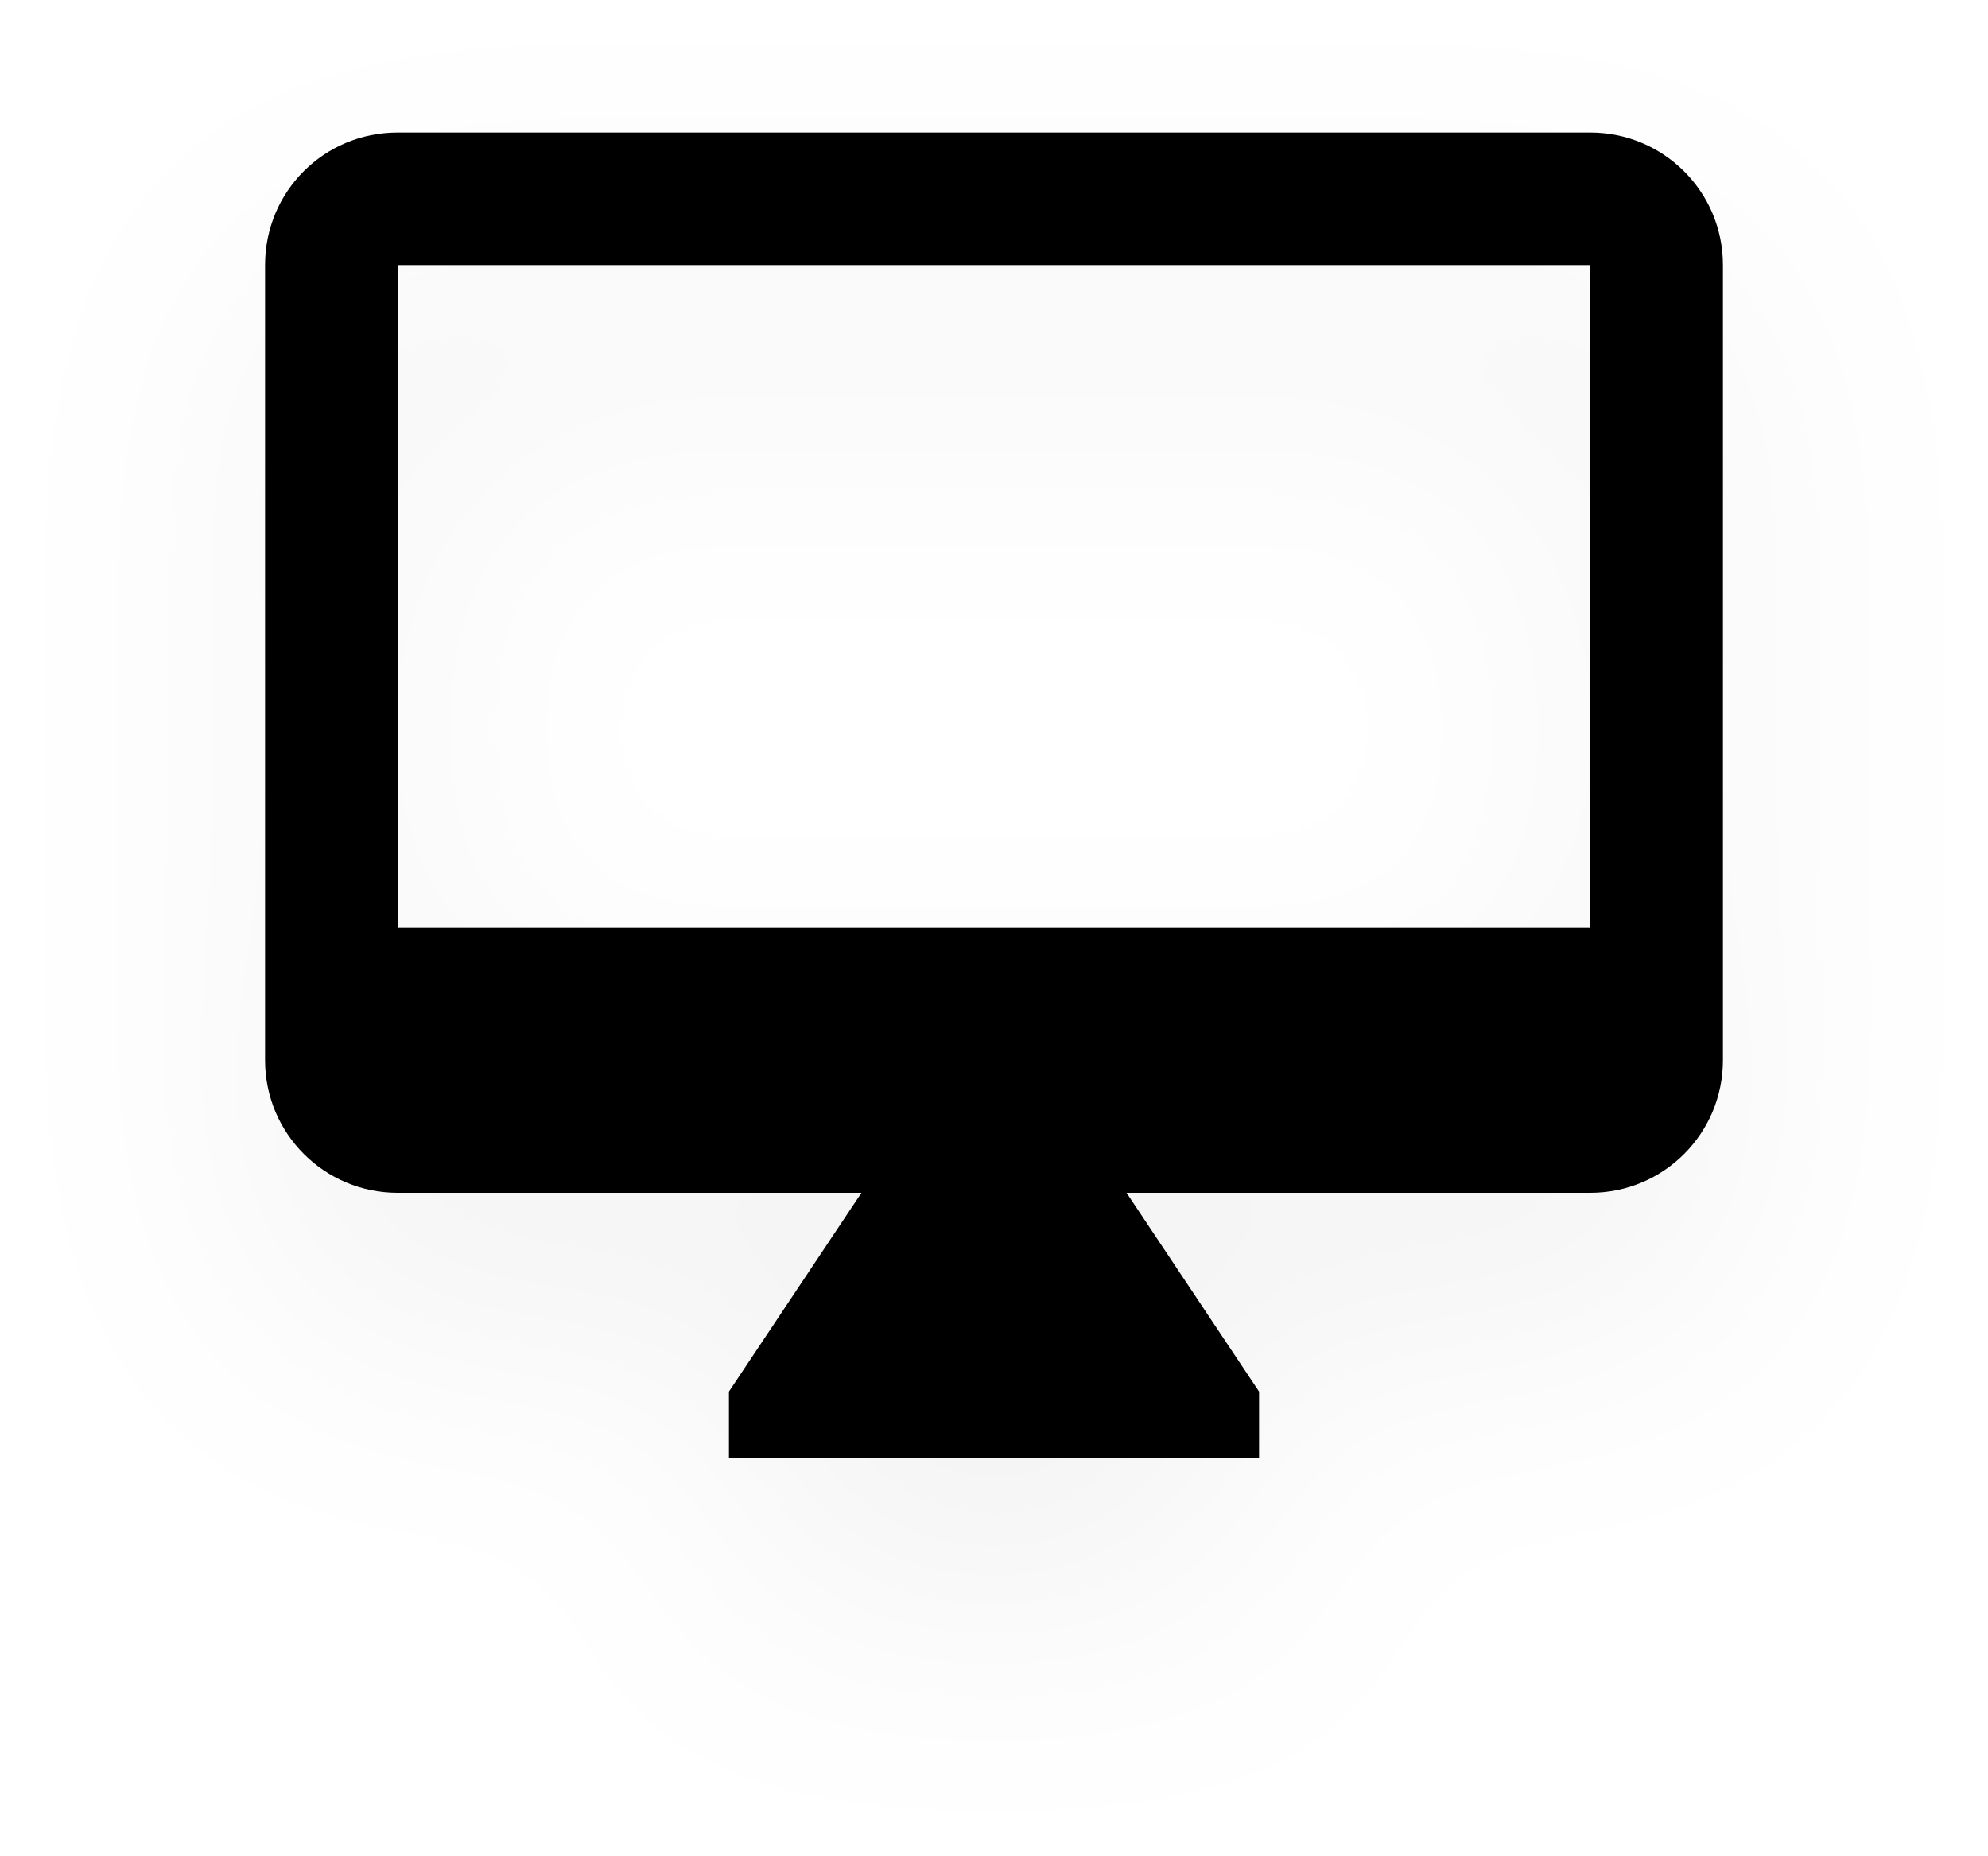
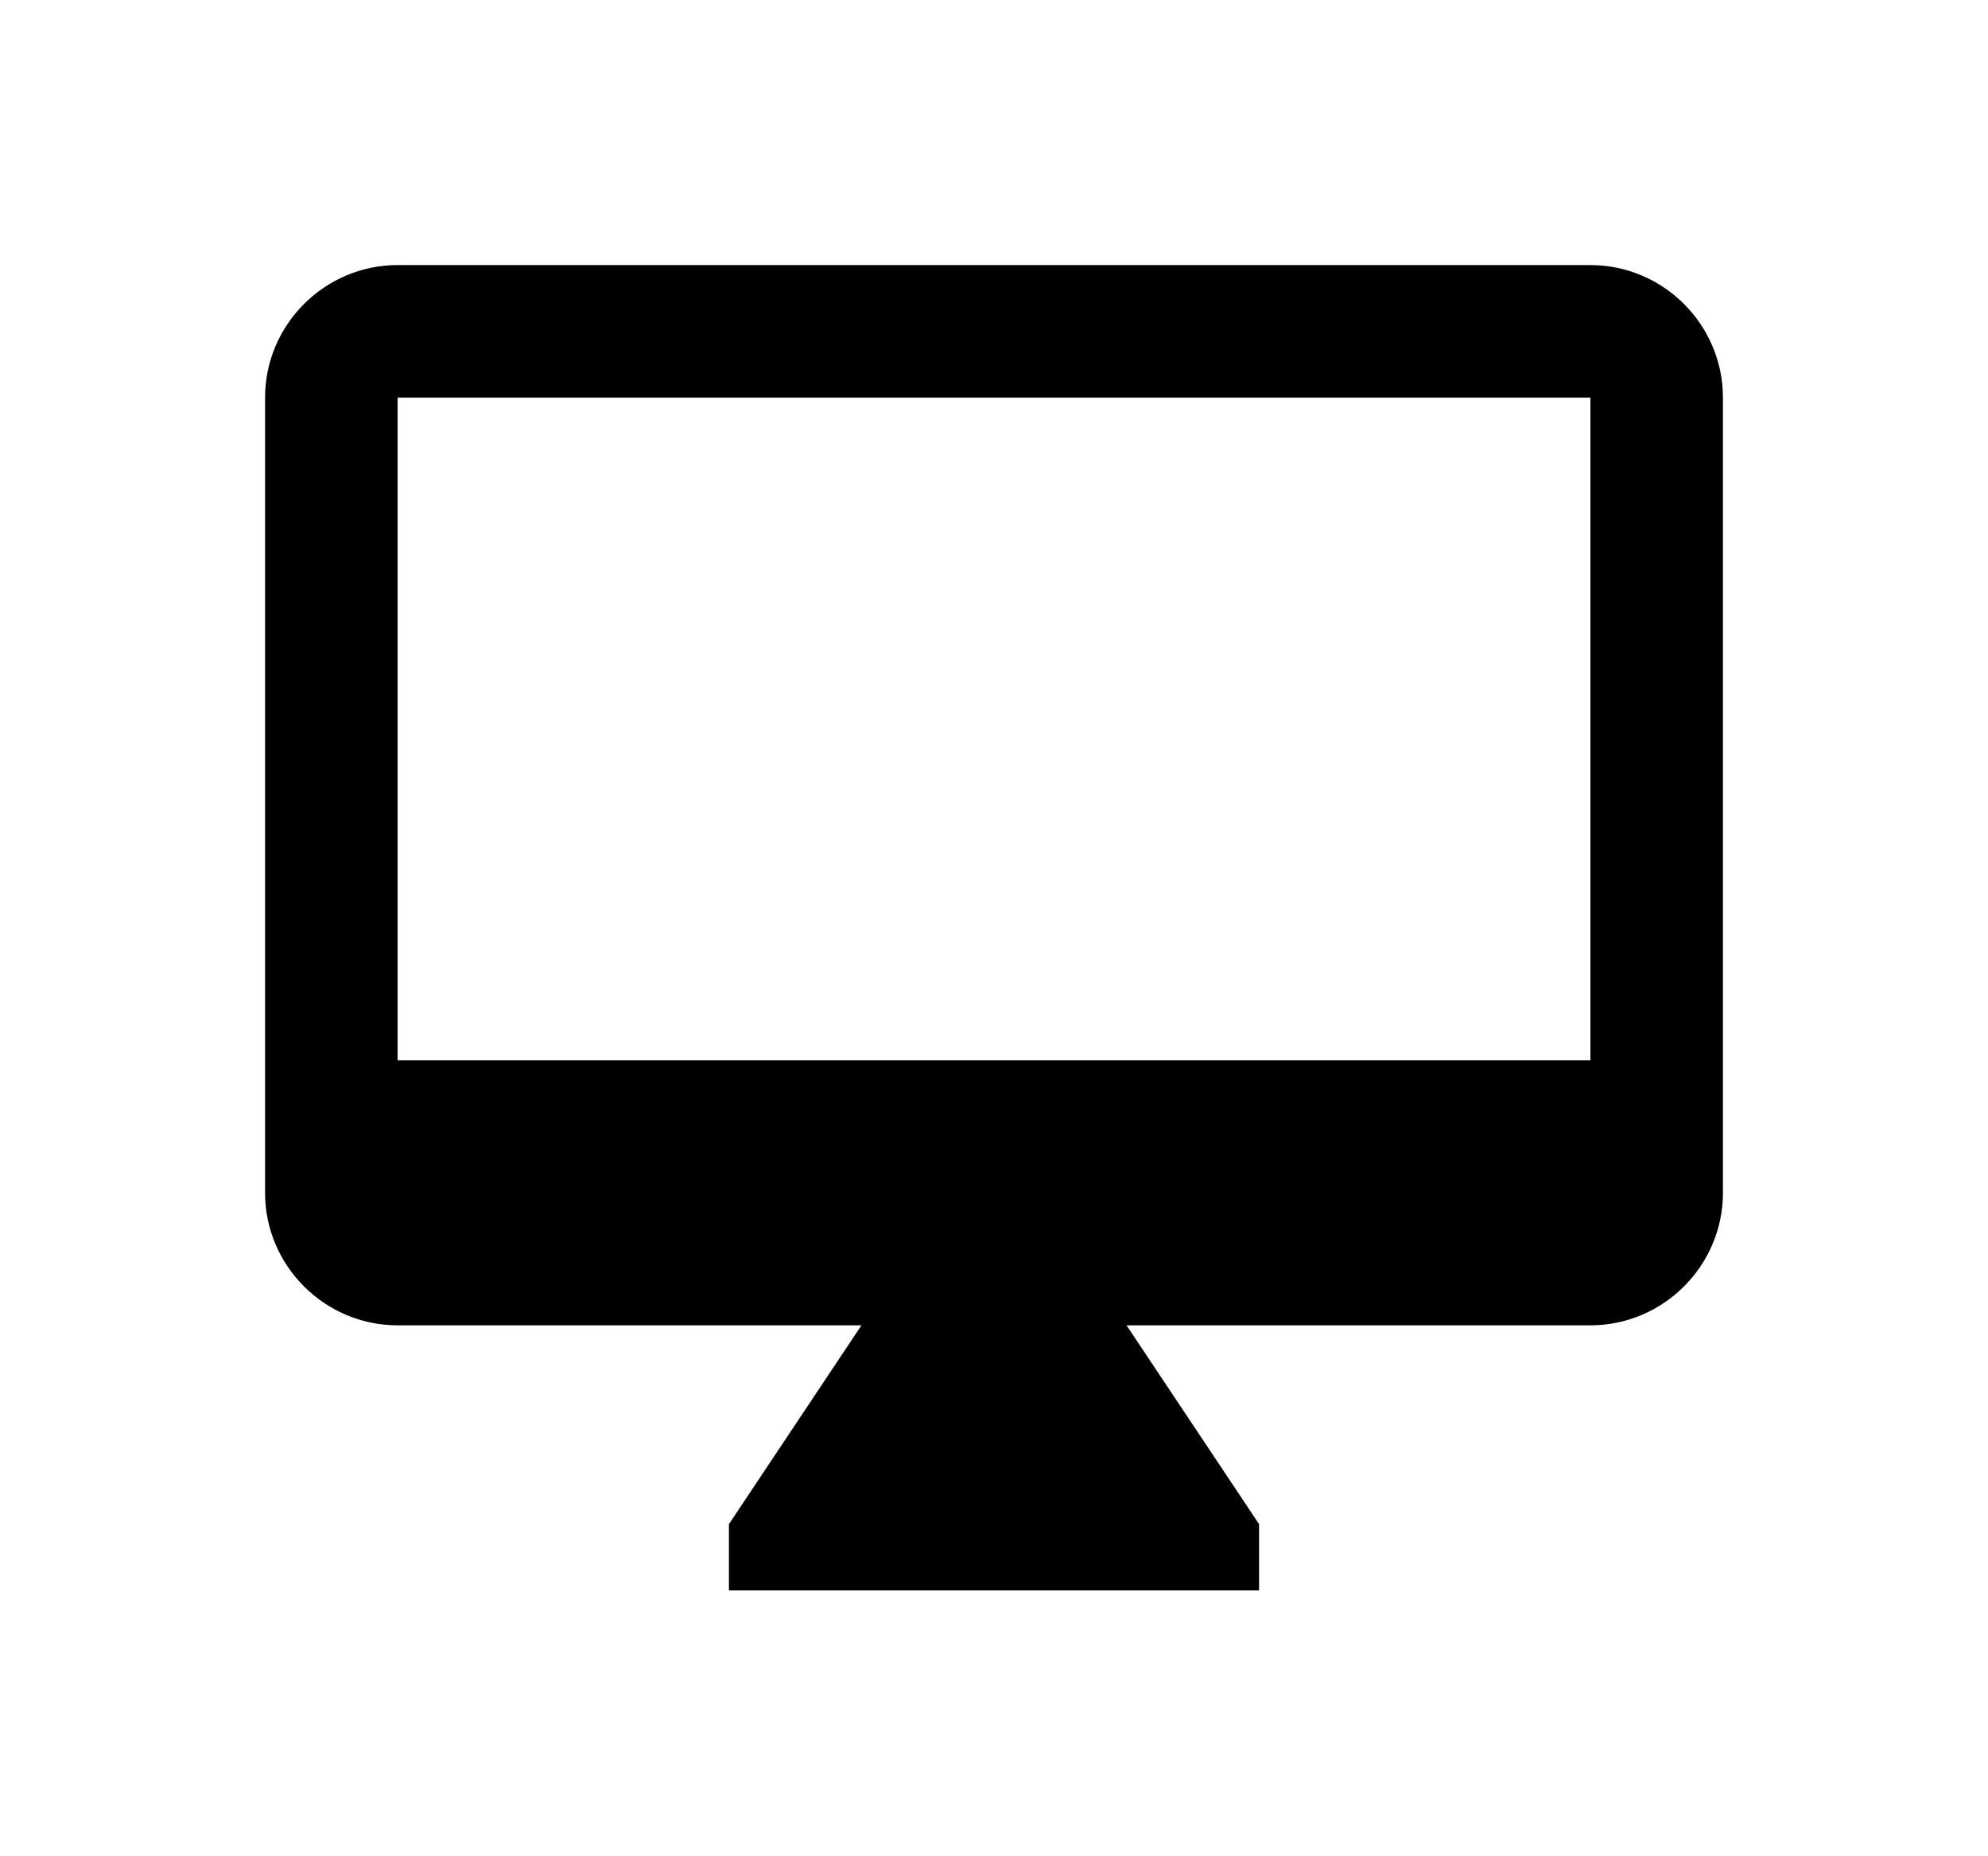
- <svg xmlns="http://www.w3.org/2000/svg" width="30px" height="28px" viewBox="0 0 30 28" version="1.1">
-   <defs>
-     <filter x="-50%" y="-50%" width="200%" height="200%" filterUnits="objectBoundingBox" id="filter-1">
-       <feOffset dx="0" dy="2" in="SourceAlpha" result="shadowOffsetOuter1" />
-       <feGaussianBlur stdDeviation="2" in="shadowOffsetOuter1" result="shadowBlurOuter1" />
-       <feColorMatrix values="0 0 0 0 0   0 0 0 0 0   0 0 0 0 0  0 0 0 0.05 0" type="matrix" in="shadowBlurOuter1" result="shadowMatrixOuter1" />
-       <feMerge>
-         <feMergeNode in="shadowMatrixOuter1" />
-         <feMergeNode in="SourceGraphic" />
-       </feMerge>
-     </filter>
-   </defs>
-   <g id="OPt-2" stroke="none" stroke-width="1" fill="none" fill-rule="evenodd">
-     <g id="prog2_pro3_Mobile-Portrait_opt2-Copy-2" transform="translate(-185, -17)" fill="#000000">
-       <g id="nav">
-         <g id="Group-6" filter="url(#filter-1)">
-           <g id="ic_online" transform="translate(189, 19)">
-             <path d="M20,12 L2,12 L2,2 L20,2 L20,12 Z M20,0 L2,0 C0.89,0 0,0.89 0,2 L0,14 C2.22044605e-16,15.105 0.895,16 2,16 L9,16 L7,19 L7,20 L15,20 L15,19 L13,16 L20,16 C21.105,16 22,15.105 22,14 L22,2 C22,0.89 21.1,0 20,0 Z" id="Shape" />
-           </g>
-         </g>
-       </g>
-     </g>
-   </g>
+ <svg xmlns="http://www.w3.org/2000/svg" version="1.1" id="Layer_1" x="0px" y="0px" viewBox="0 0 30 28" style="enable-background:new 0 0 30 28;" xml:space="preserve">
+   <path id="Shape" d="M24,16H6V6h18V16z M24,4H6C4.9,4,4,4.9,4,6v12c0,1.1,0.9,2,2,2h7l-2,3v1h8v-1l-2-3h7c1.1,0,2-0.9,2-2V6  C26,4.9,25.1,4,24,4z" />
</svg>
